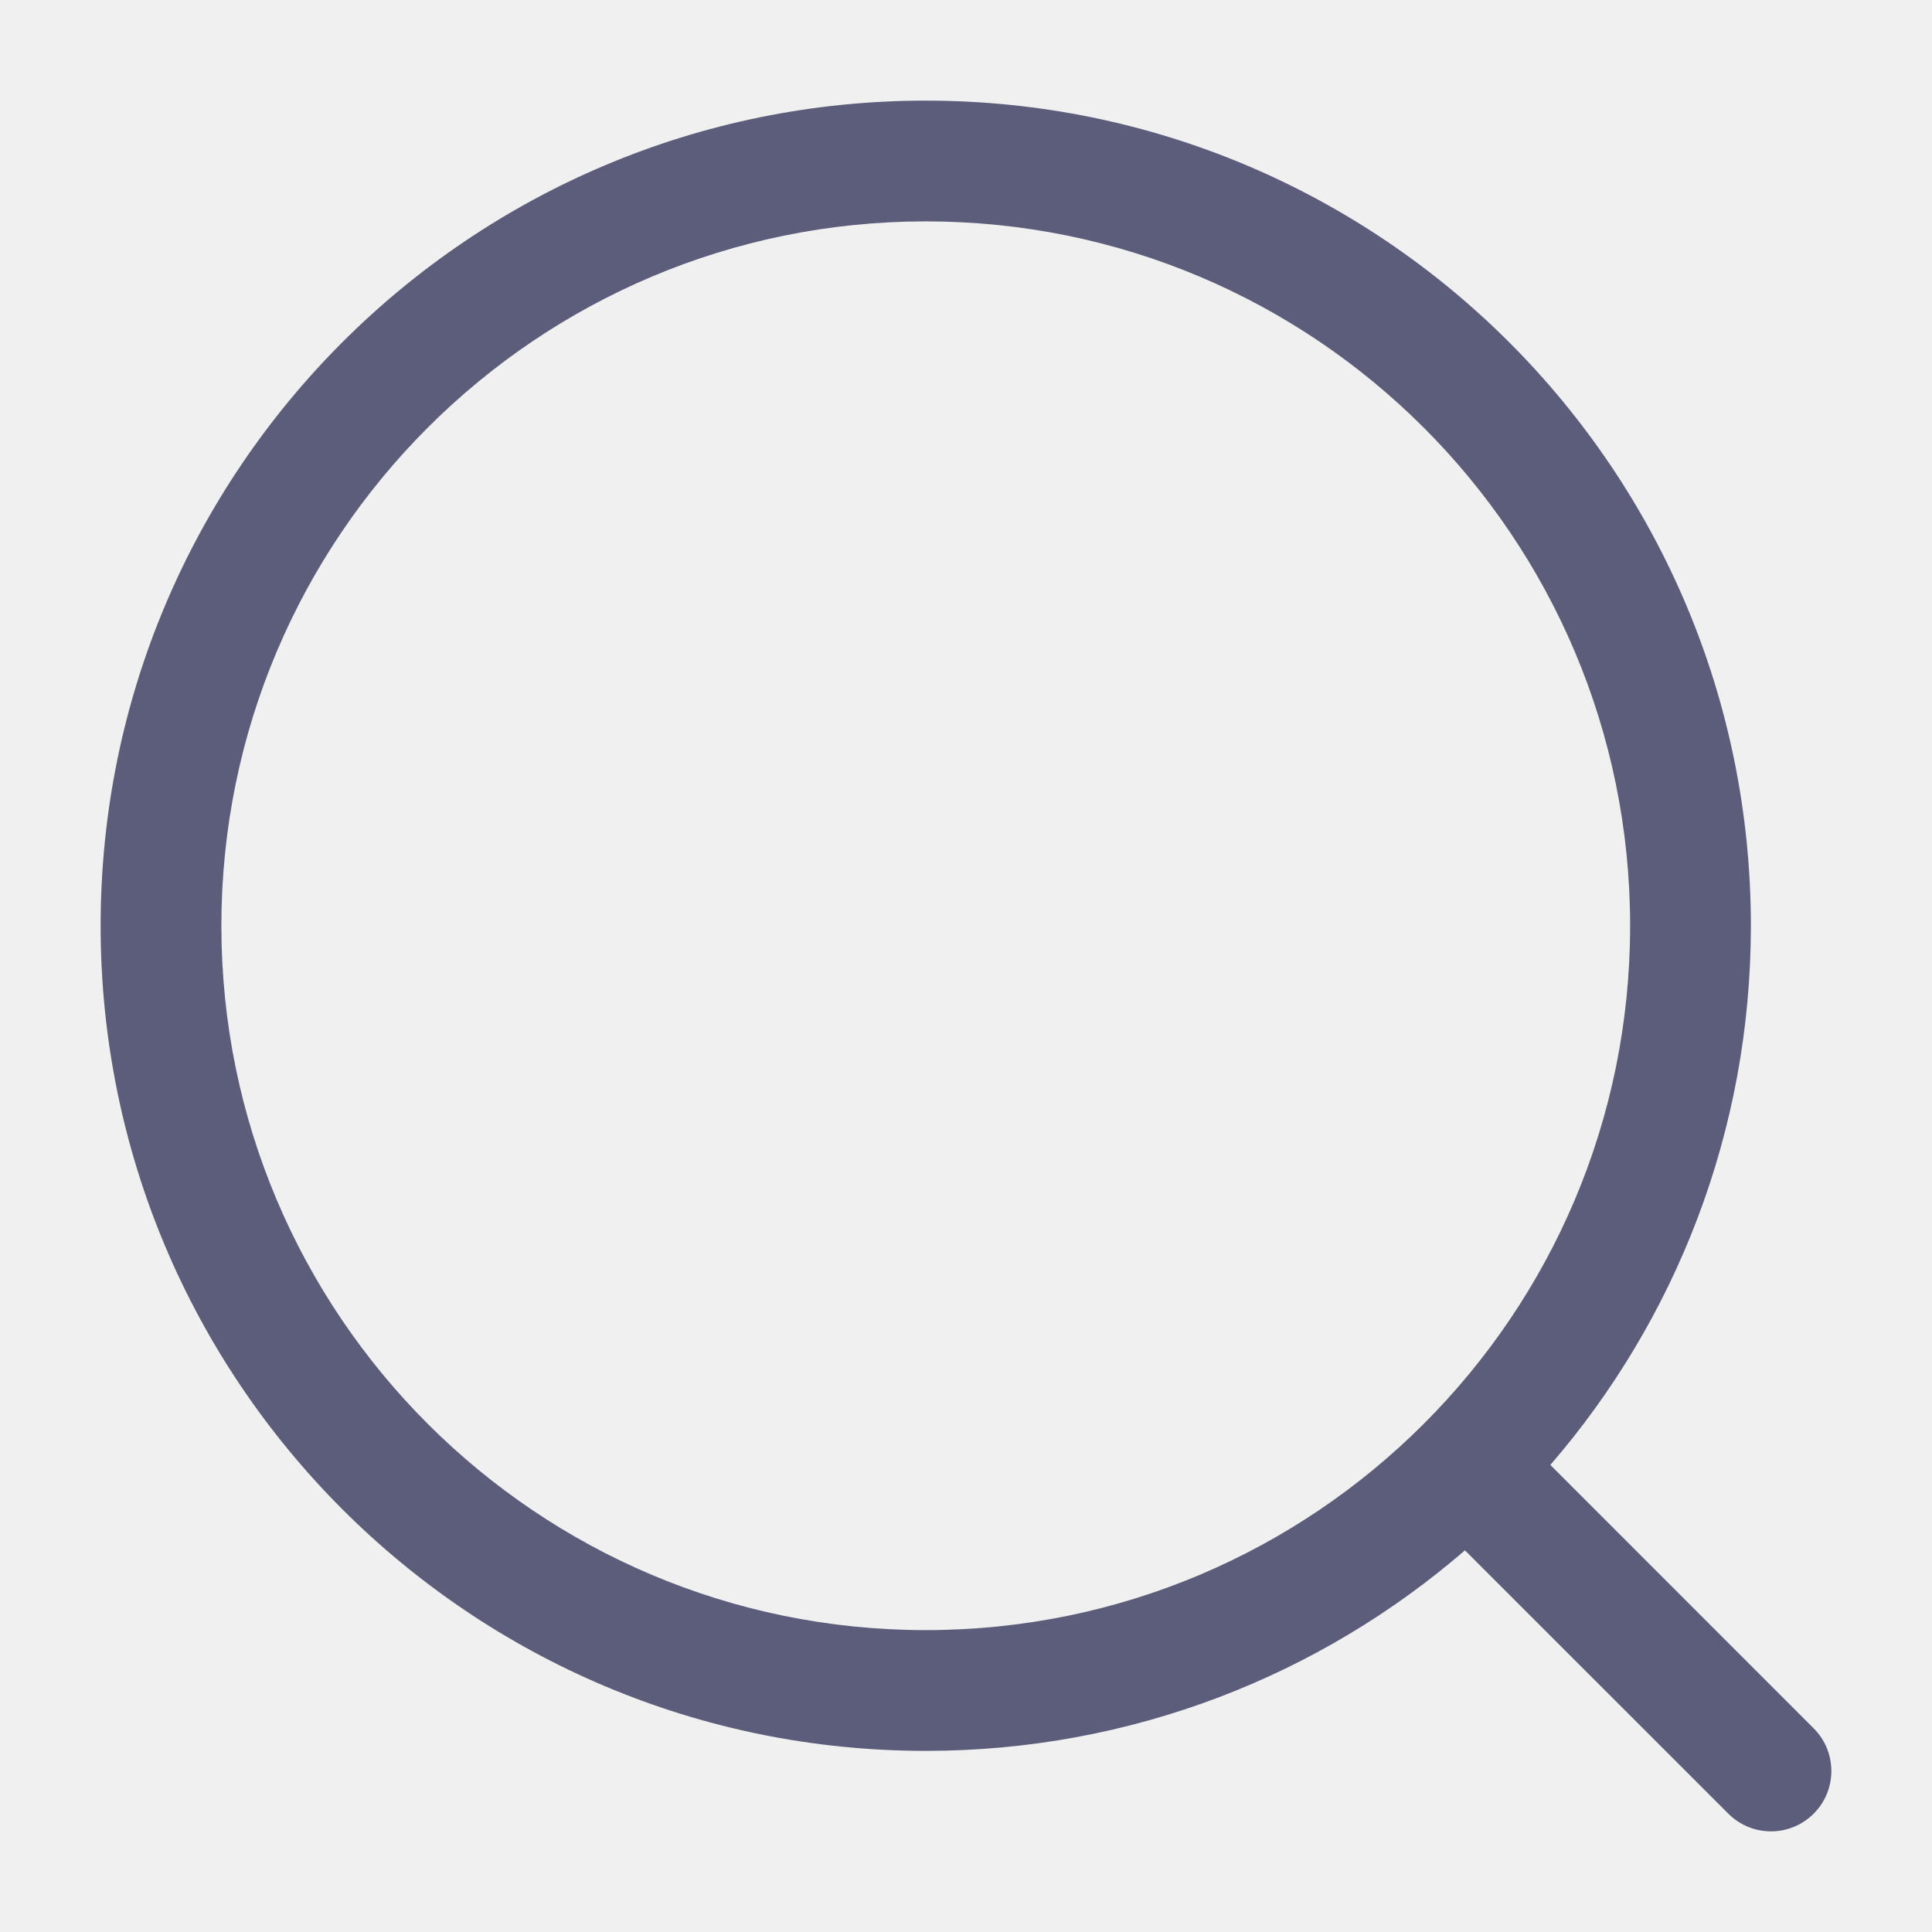
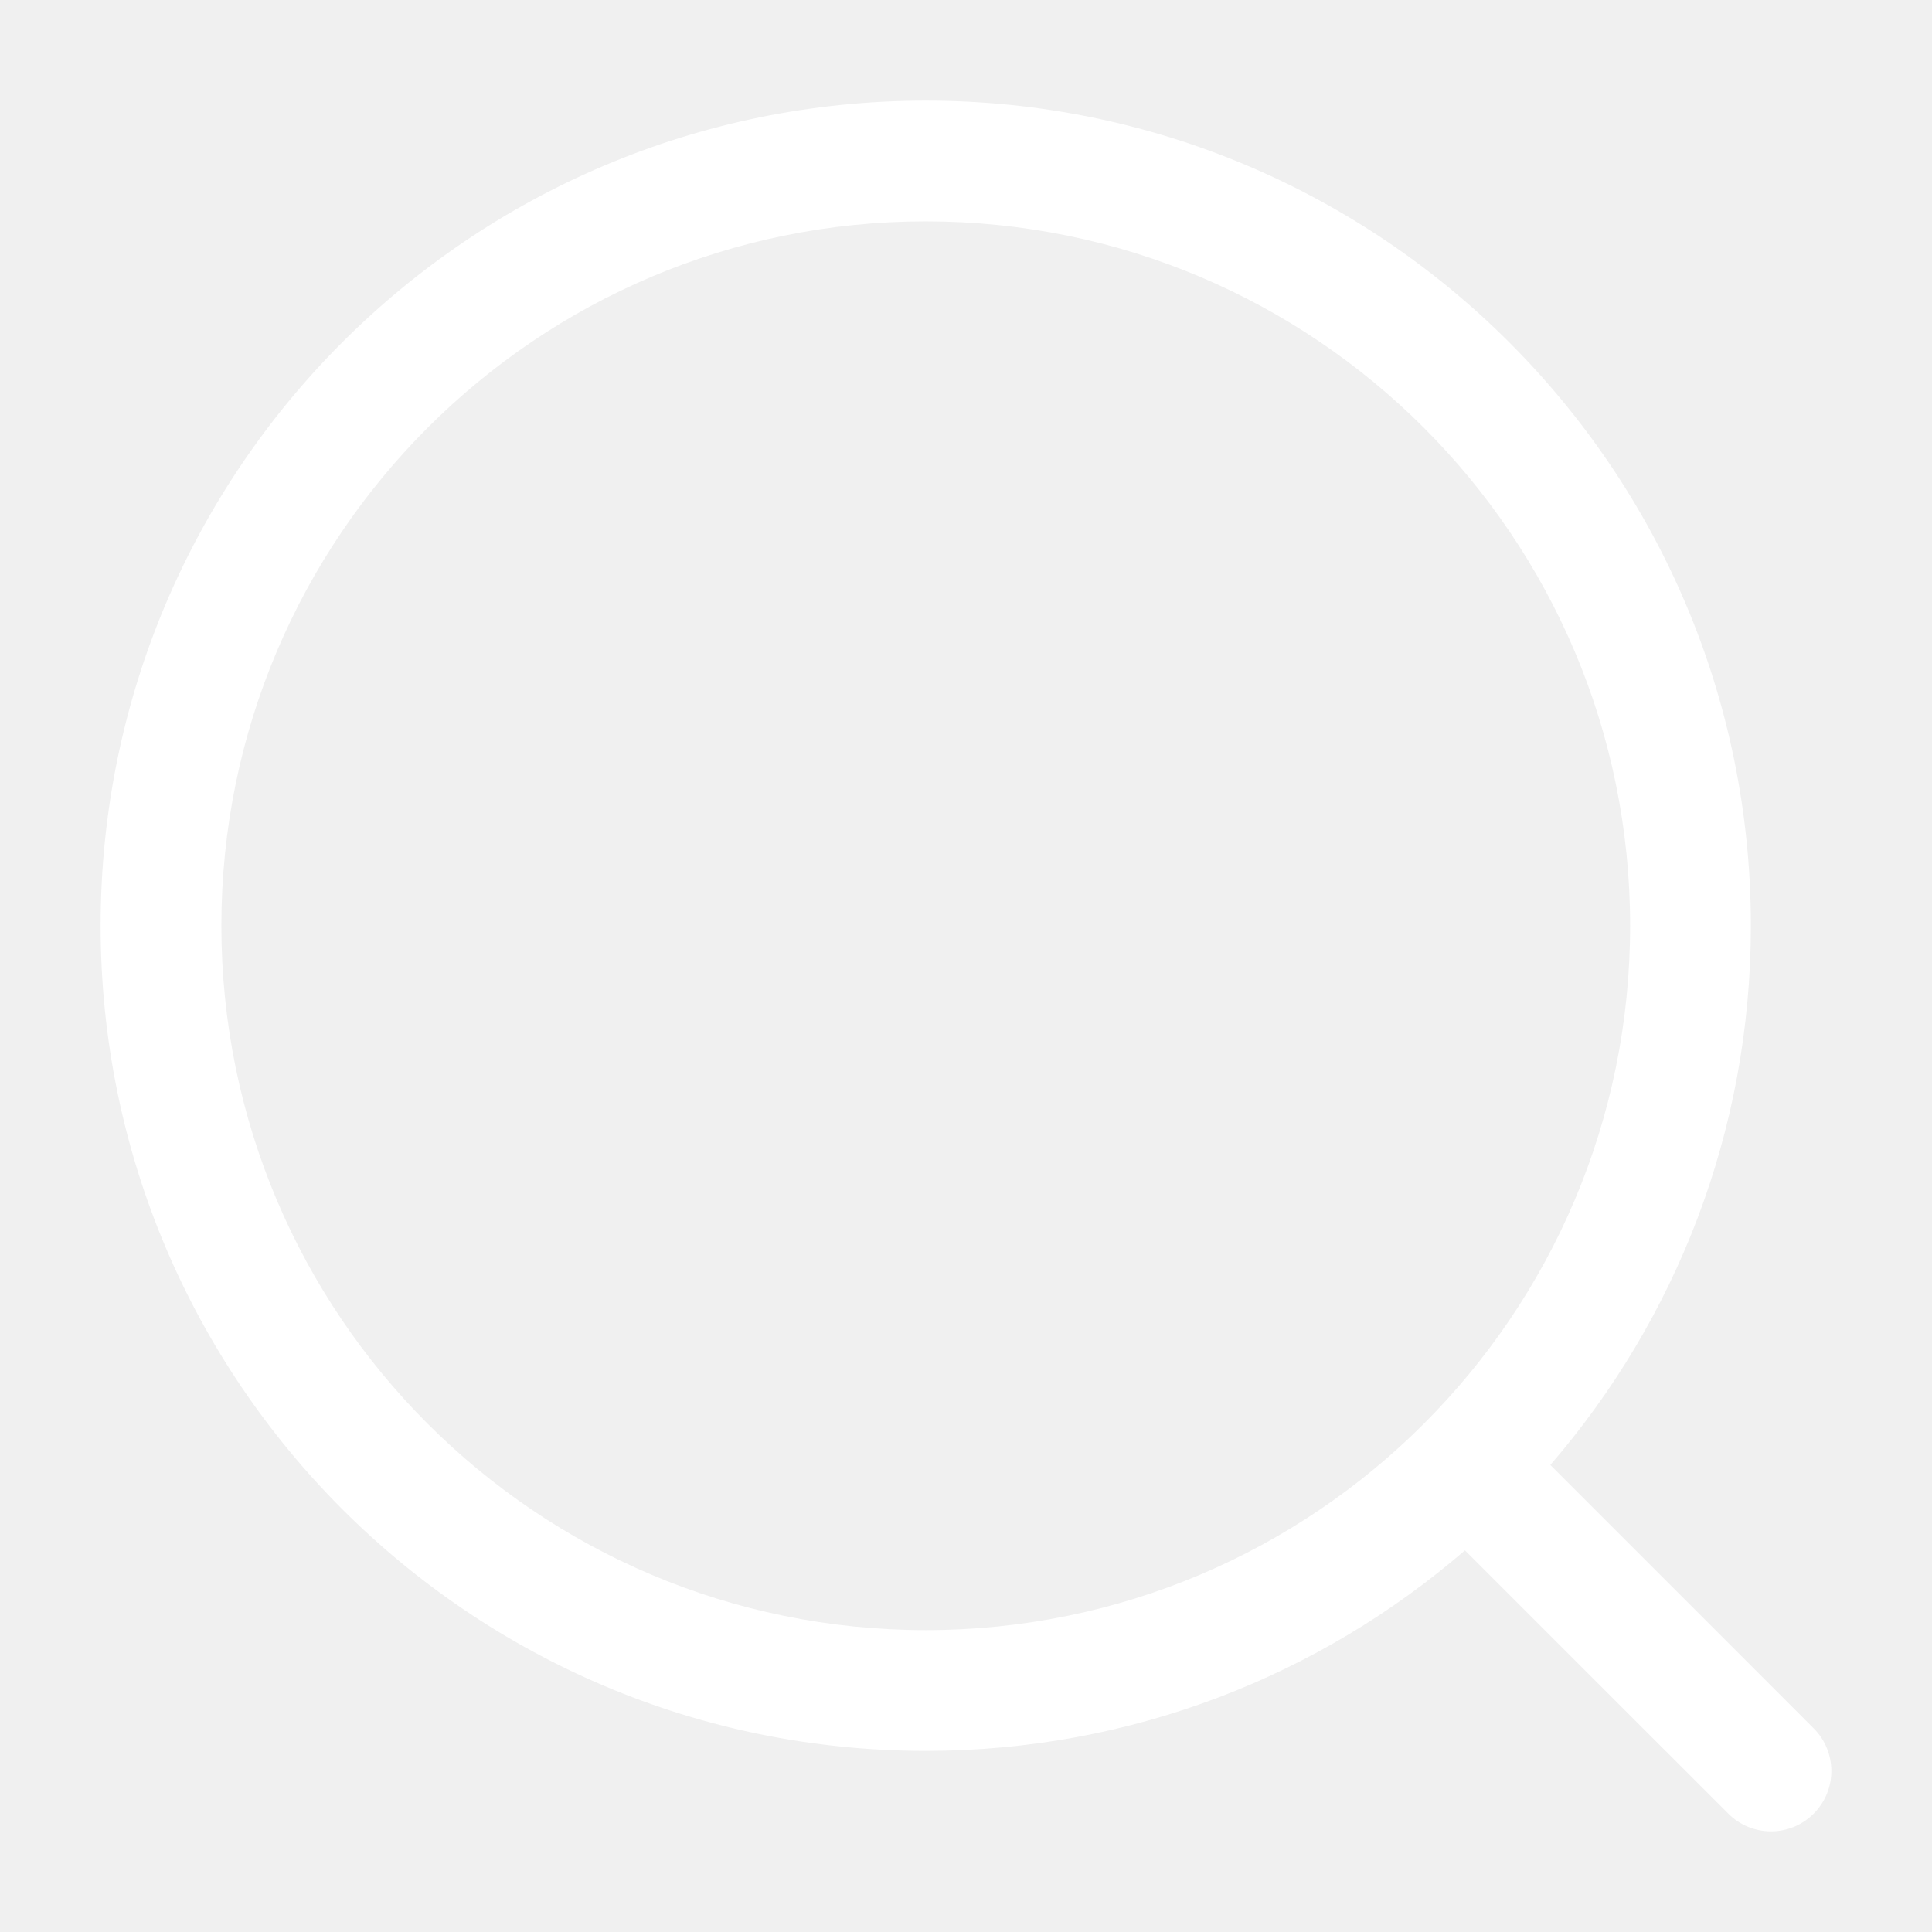
<svg xmlns="http://www.w3.org/2000/svg" width="24" height="24" viewBox="0 0 24 24" fill="none">
-   <path fill-rule="evenodd" clip-rule="evenodd" d="M11.5 2.75C6.668 2.75 2.75 6.668 2.75 11.5C2.75 16.332 6.668 20.25 11.5 20.25C16.332 20.25 20.25 16.332 20.25 11.5C20.25 6.668 16.332 2.75 11.5 2.75ZM1.25 11.5C1.25 5.839 5.839 1.25 11.5 1.25C17.161 1.25 21.75 5.839 21.75 11.5C21.75 14.06 20.811 16.402 19.259 18.198L22.53 21.47C22.823 21.763 22.823 22.237 22.53 22.53C22.237 22.823 21.763 22.823 21.47 22.53L18.198 19.259C16.402 20.811 14.06 21.75 11.5 21.75C5.839 21.75 1.25 17.161 1.25 11.5Z" fill="#5C5C7B" />
+   <path fill-rule="evenodd" clip-rule="evenodd" d="M11.5 2.75C6.668 2.75 2.75 6.668 2.75 11.5C2.75 16.332 6.668 20.25 11.5 20.25C16.332 20.25 20.25 16.332 20.25 11.5C20.25 6.668 16.332 2.75 11.5 2.75ZM1.25 11.5C1.25 5.839 5.839 1.25 11.5 1.25C17.161 1.25 21.75 5.839 21.75 11.5C21.75 14.06 20.811 16.402 19.259 18.198L22.53 21.47C22.823 21.763 22.823 22.237 22.53 22.53C22.237 22.823 21.763 22.823 21.47 22.53L18.198 19.259C16.402 20.811 14.06 21.75 11.5 21.75C5.839 21.75 1.25 17.161 1.25 11.5Z" fill="white" />
</svg>
